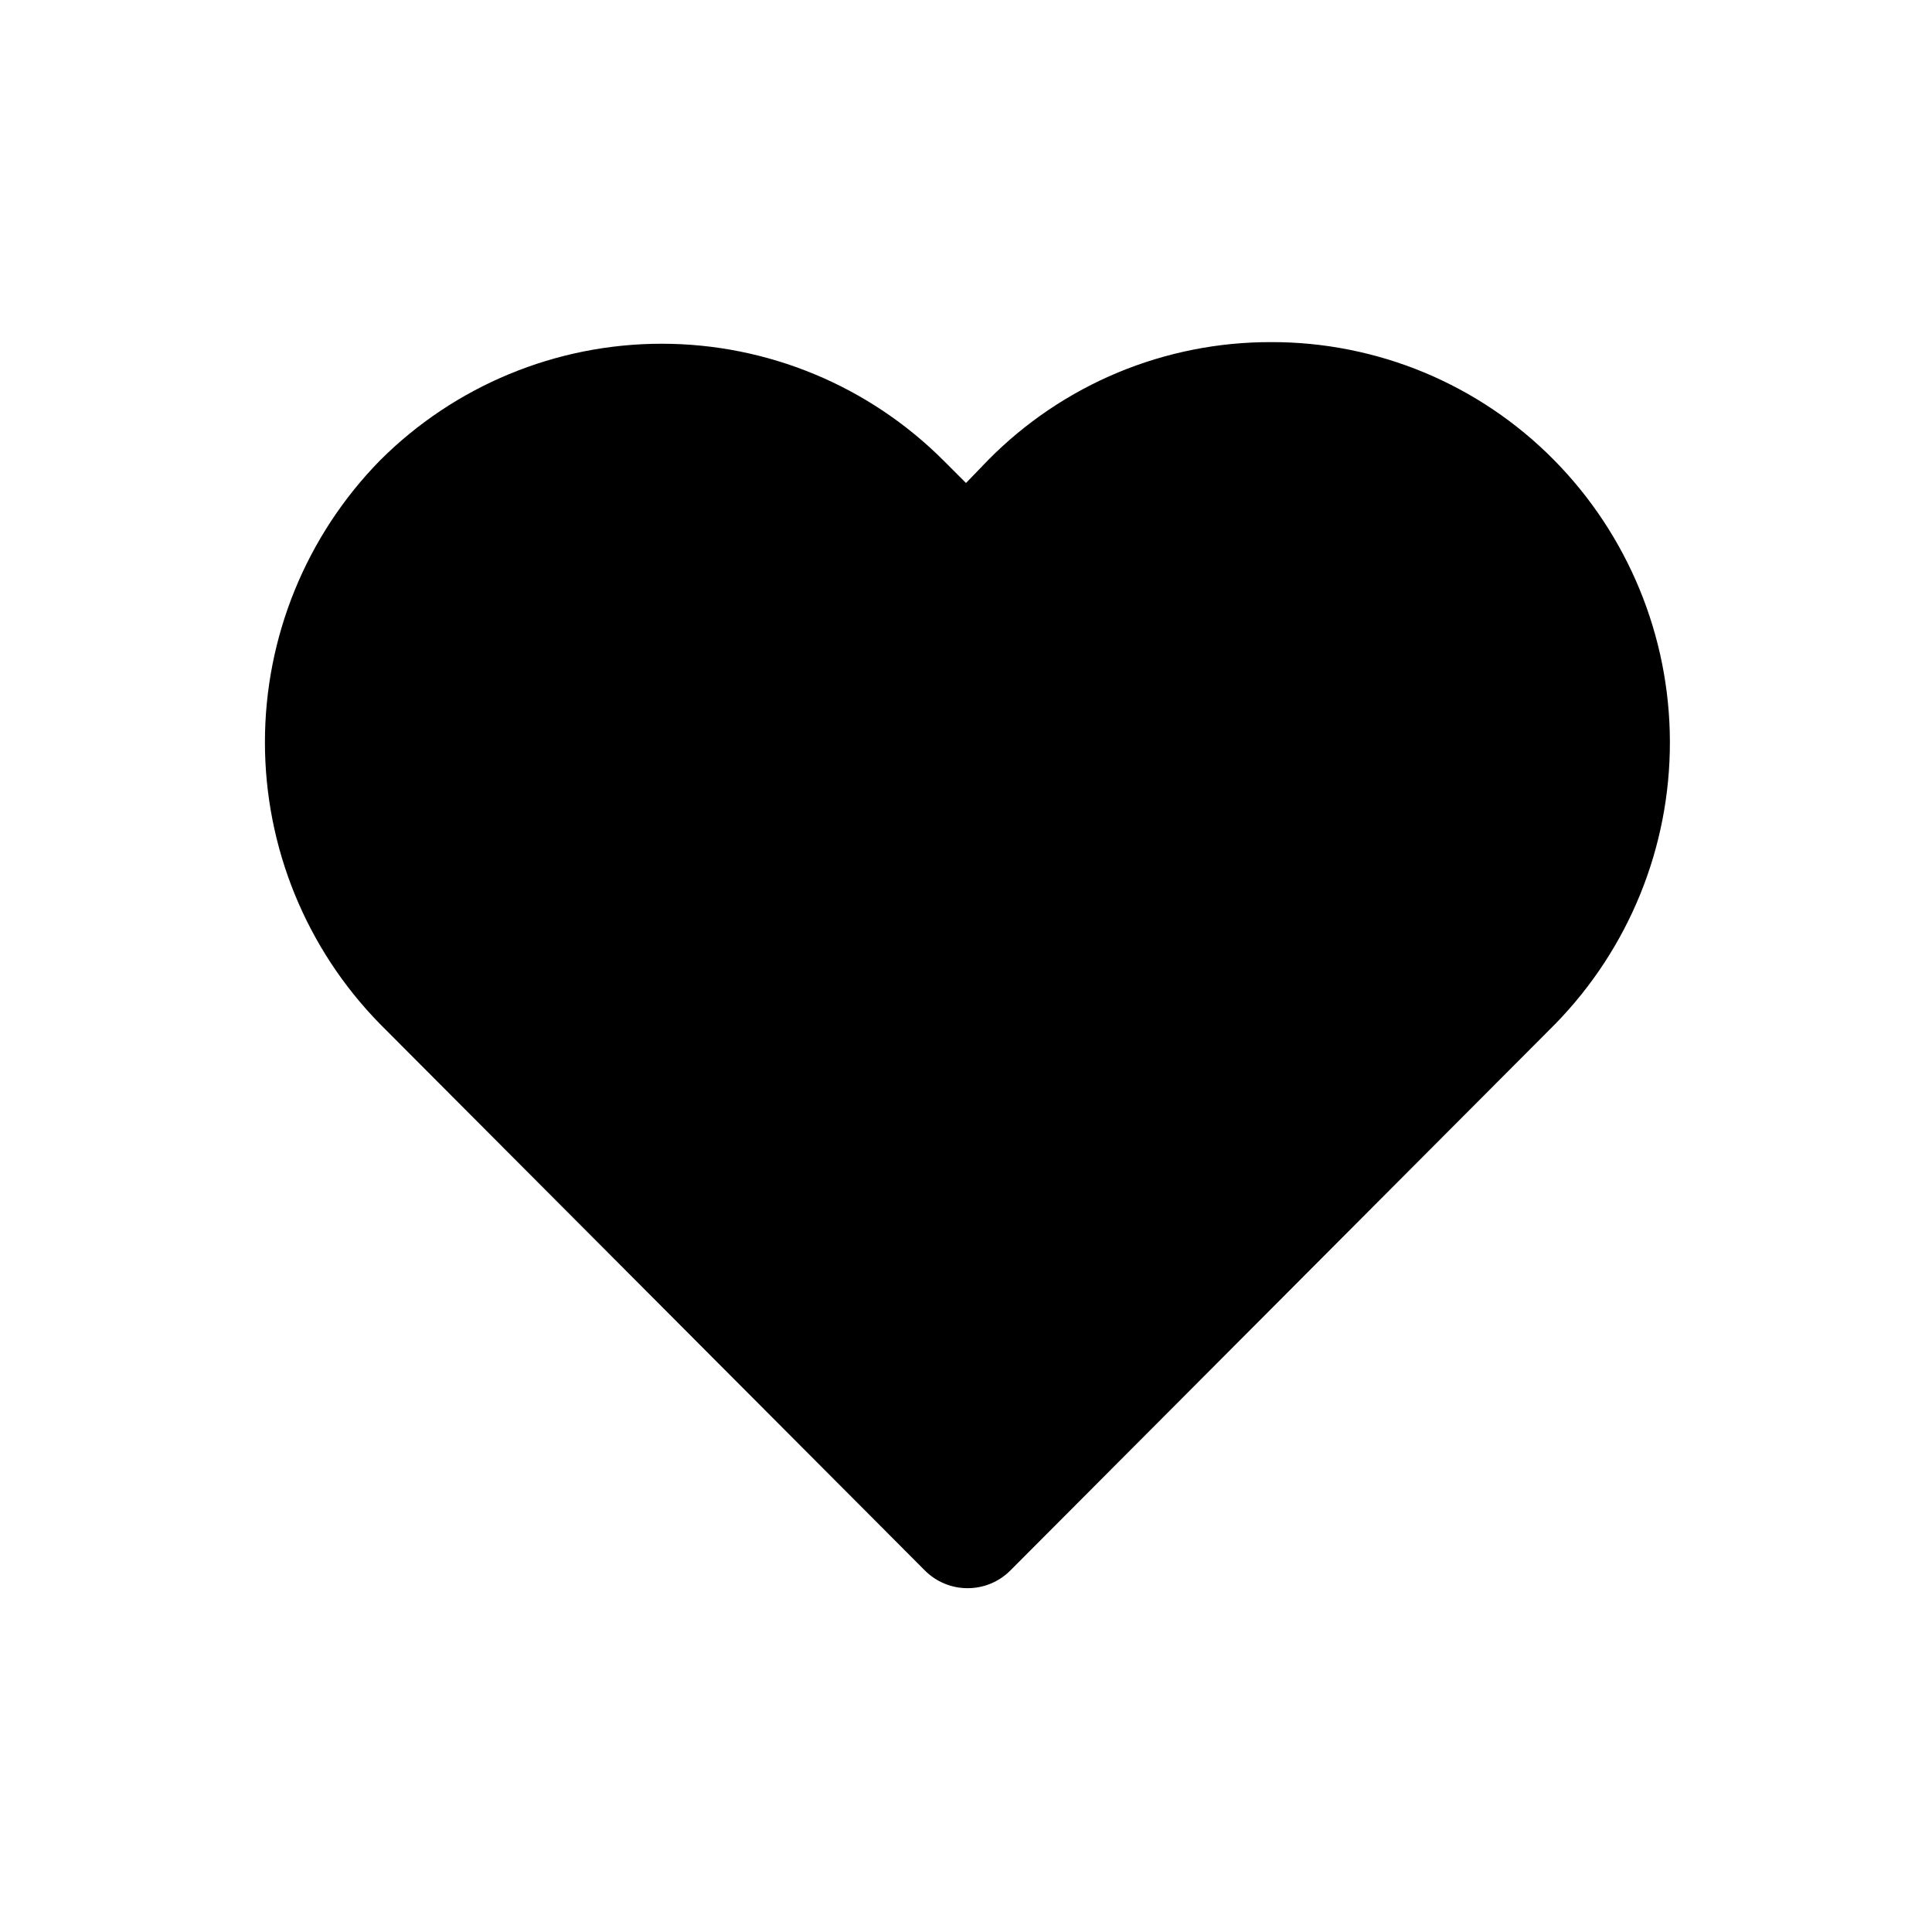
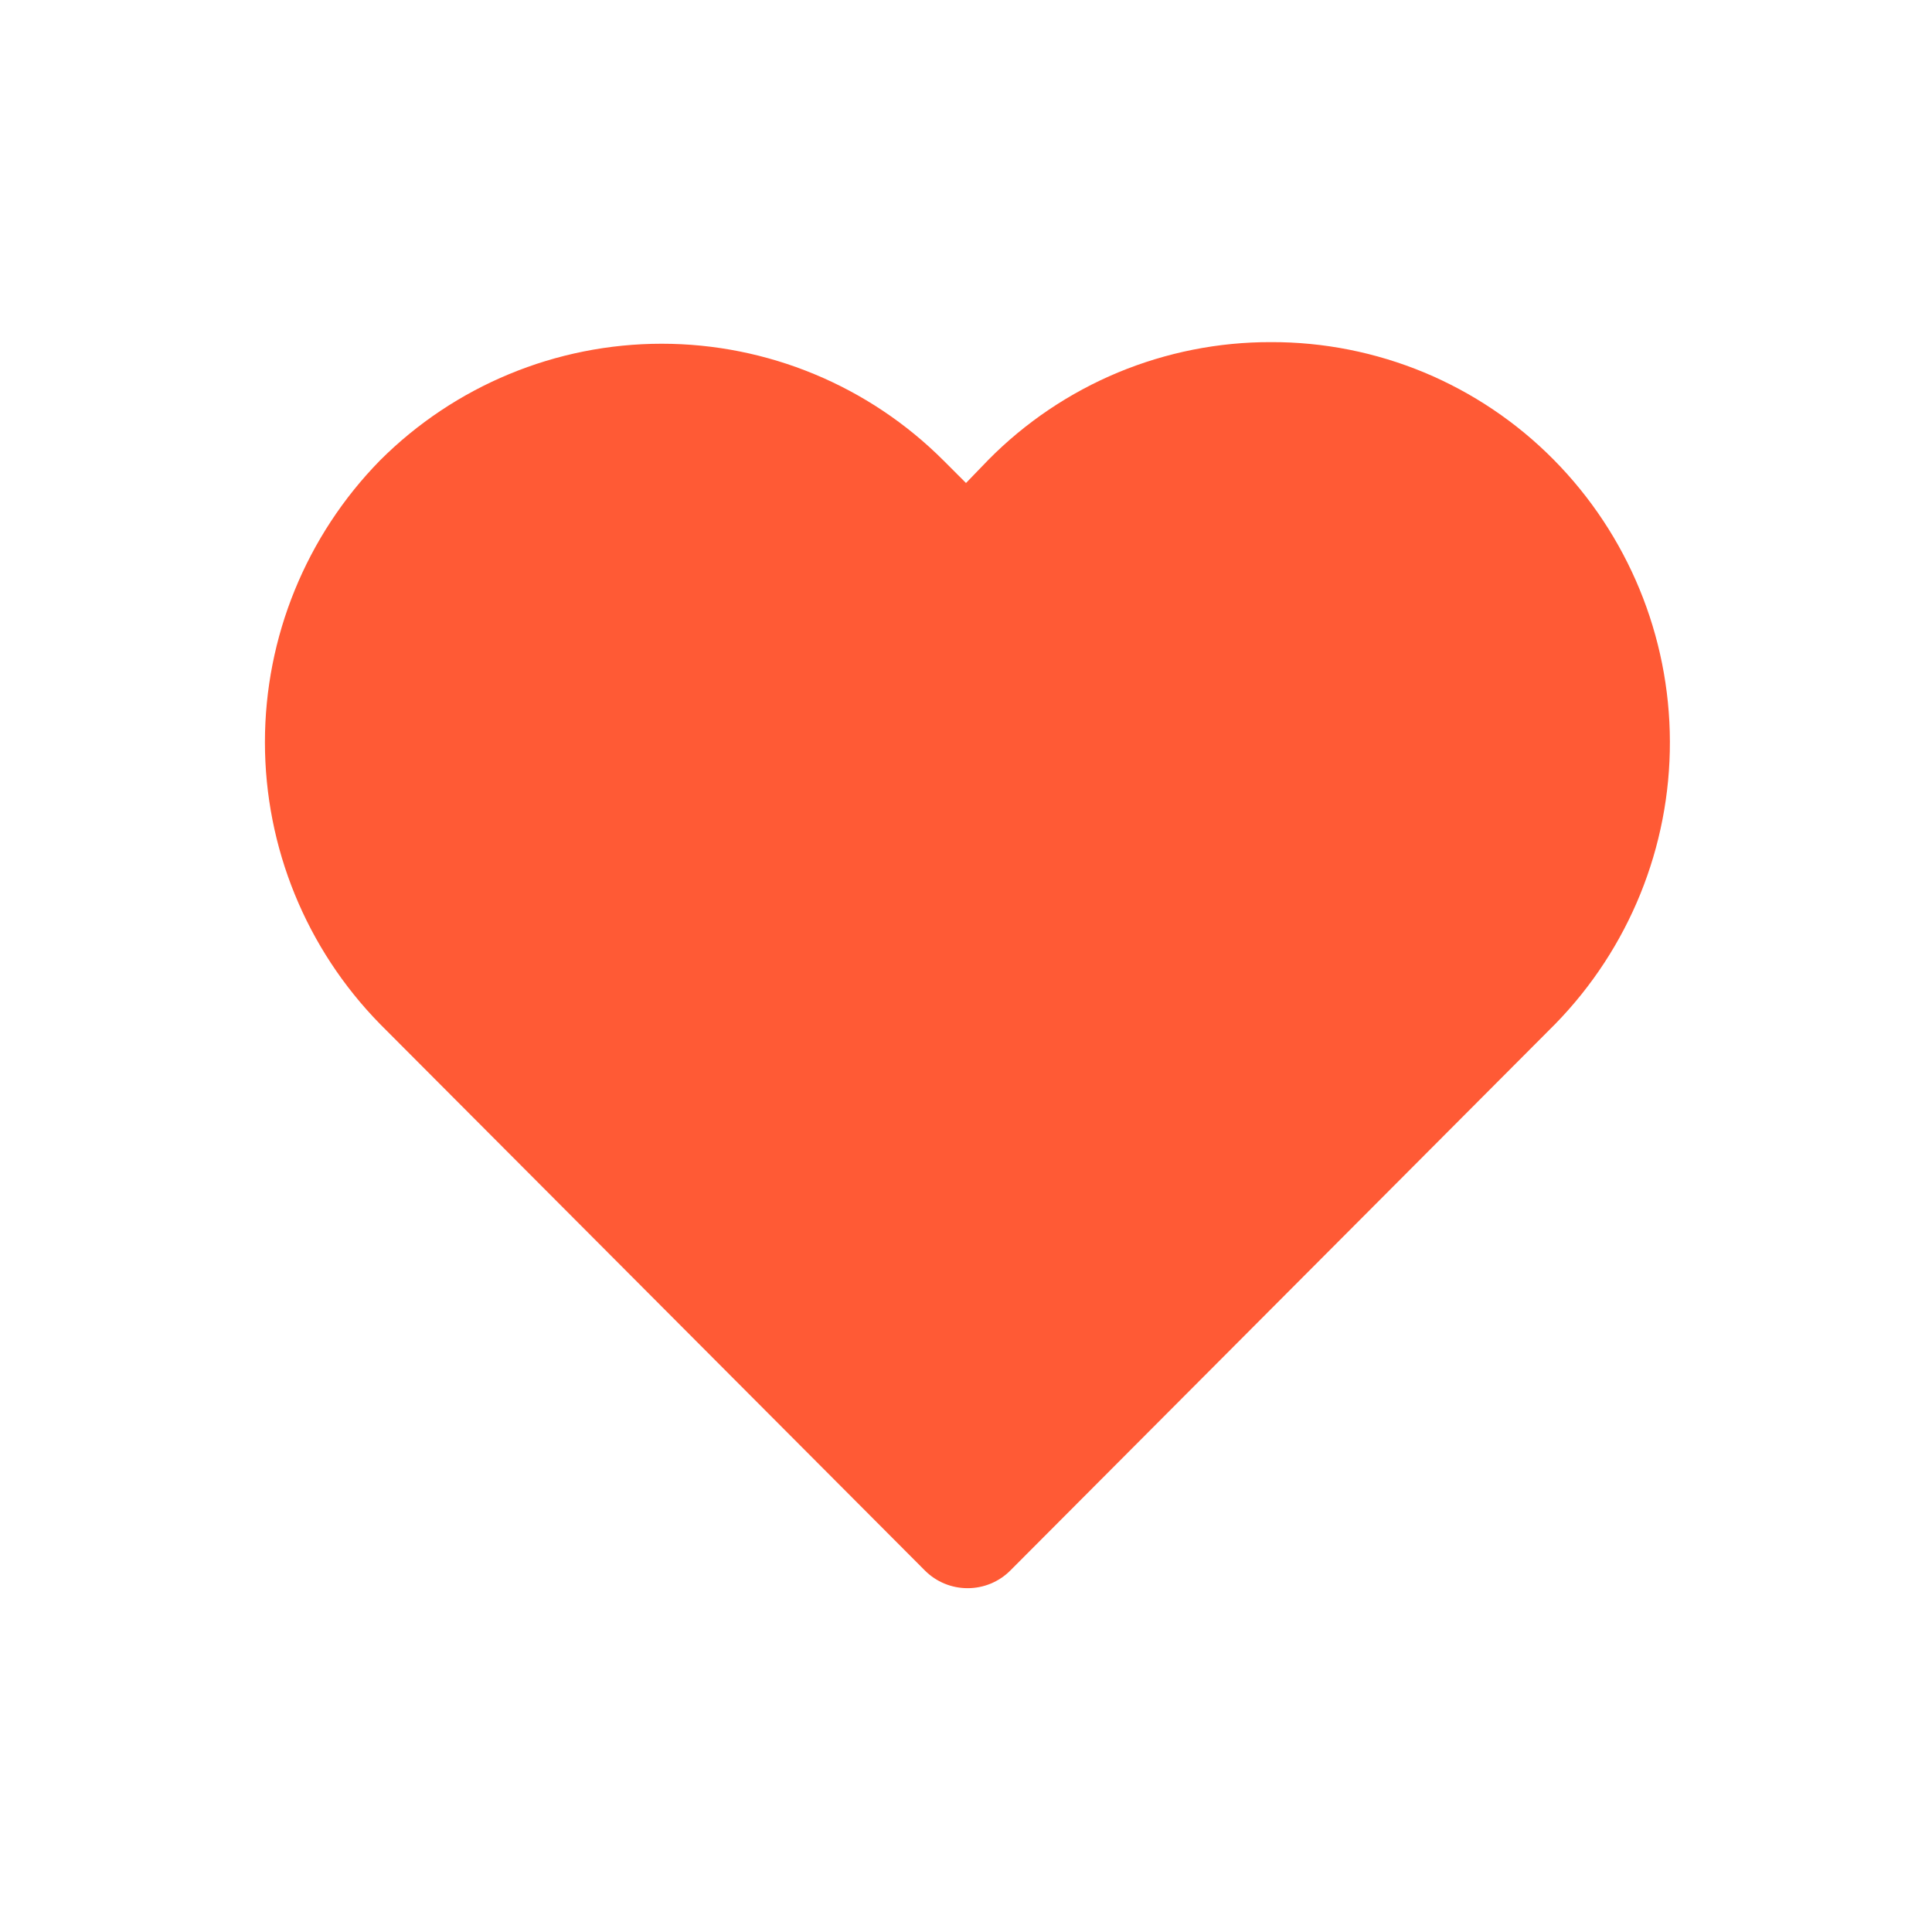
<svg xmlns="http://www.w3.org/2000/svg" width="800px" height="800px" viewBox="0 0 24 24" fill="none">
-   <path d="M19.3 5.71C18.841 5.246 18.294 4.878 17.692 4.627C17.089 4.377 16.443 4.248 15.79 4.25C15.137 4.248 14.491 4.377 13.888 4.627C13.286 4.878 12.739 5.246 12.28 5.71L12 6L11.72 5.72C10.792 4.792 9.533 4.27 8.22 4.27C6.907 4.27 5.648 4.792 4.72 5.72C3.804 6.655 3.291 7.911 3.291 9.22C3.291 10.529 3.804 11.785 4.72 12.72L11.49 19.51C11.631 19.651 11.821 19.729 12.02 19.729C12.219 19.729 12.409 19.651 12.55 19.51L19.32 12.72C20.236 11.782 20.748 10.522 20.744 9.211C20.741 7.9 20.222 6.642 19.3 5.71Z" fill="#000000" />
+   <path d="M19.3 5.71C18.841 5.246 18.294 4.878 17.692 4.627C17.089 4.377 16.443 4.248 15.79 4.25C15.137 4.248 14.491 4.377 13.888 4.627C13.286 4.878 12.739 5.246 12.28 5.71L12 6L11.72 5.72C10.792 4.792 9.533 4.27 8.22 4.27C6.907 4.27 5.648 4.792 4.72 5.72C3.804 6.655 3.291 7.911 3.291 9.22C3.291 10.529 3.804 11.785 4.72 12.72L11.49 19.51C11.631 19.651 11.821 19.729 12.02 19.729C12.219 19.729 12.409 19.651 12.55 19.51L19.32 12.72C20.236 11.782 20.748 10.522 20.744 9.211C20.741 7.9 20.222 6.642 19.3 5.71Z" fill="#ff5a35" />
</svg>
